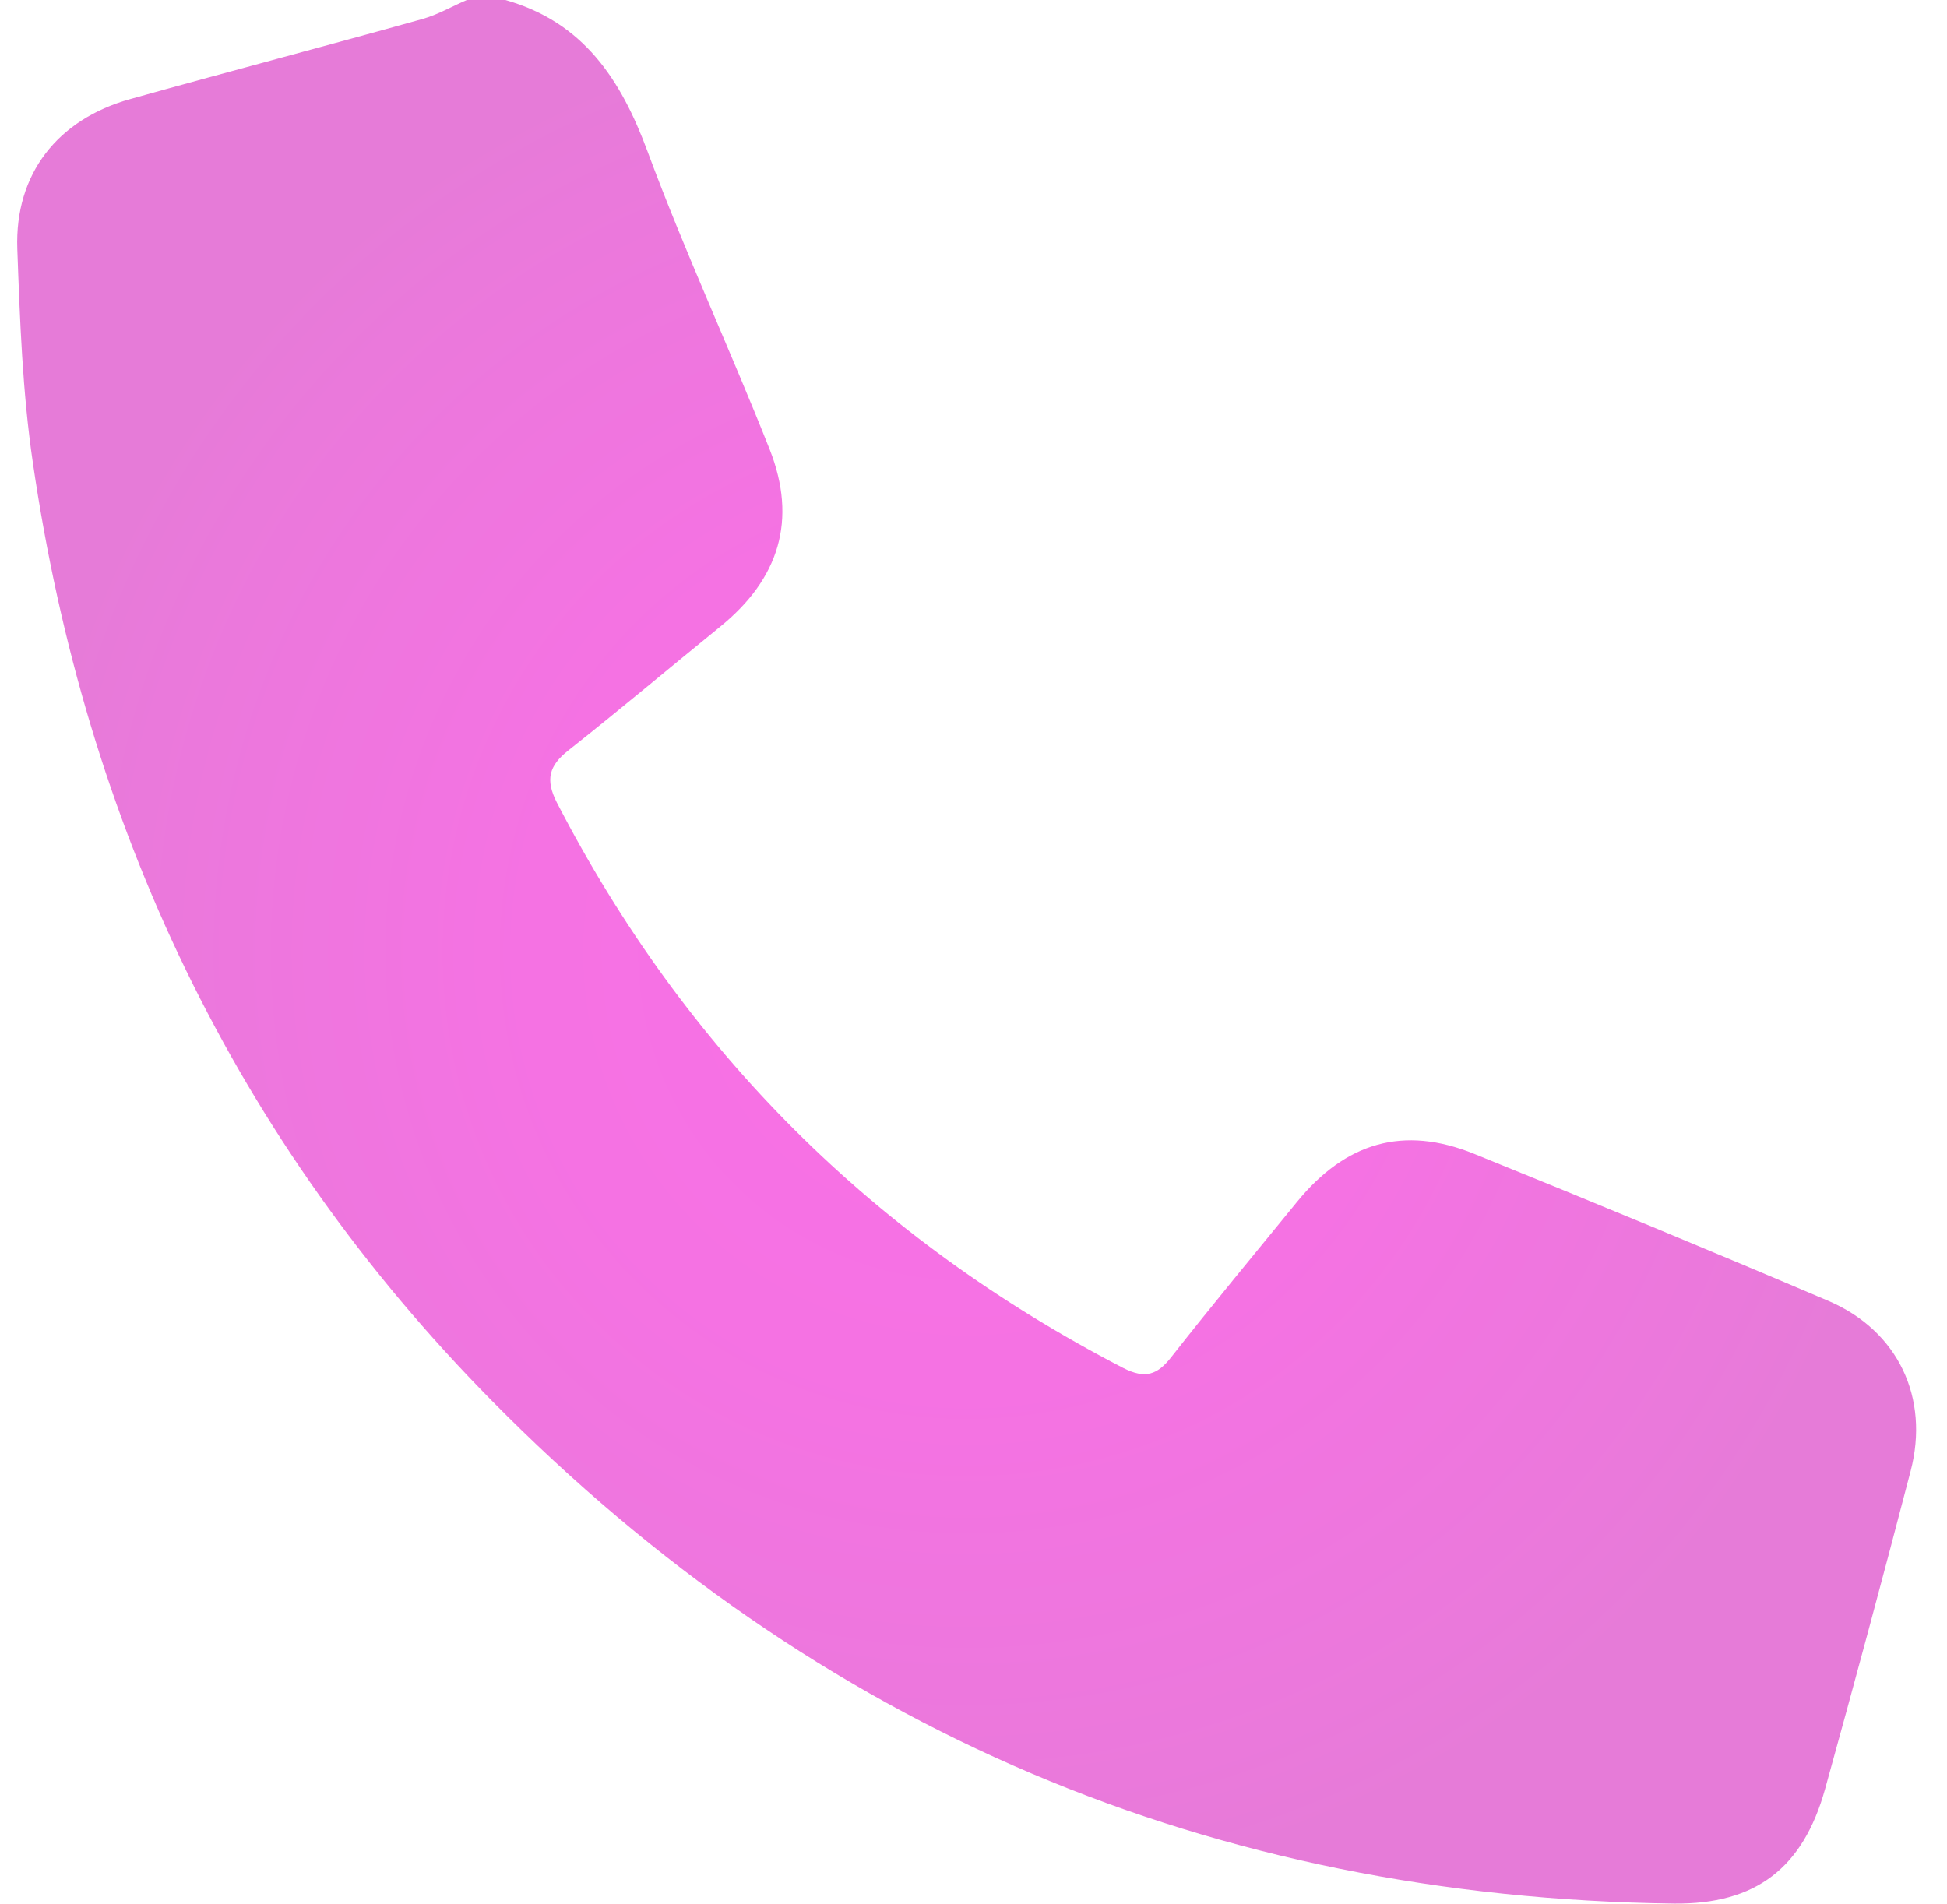
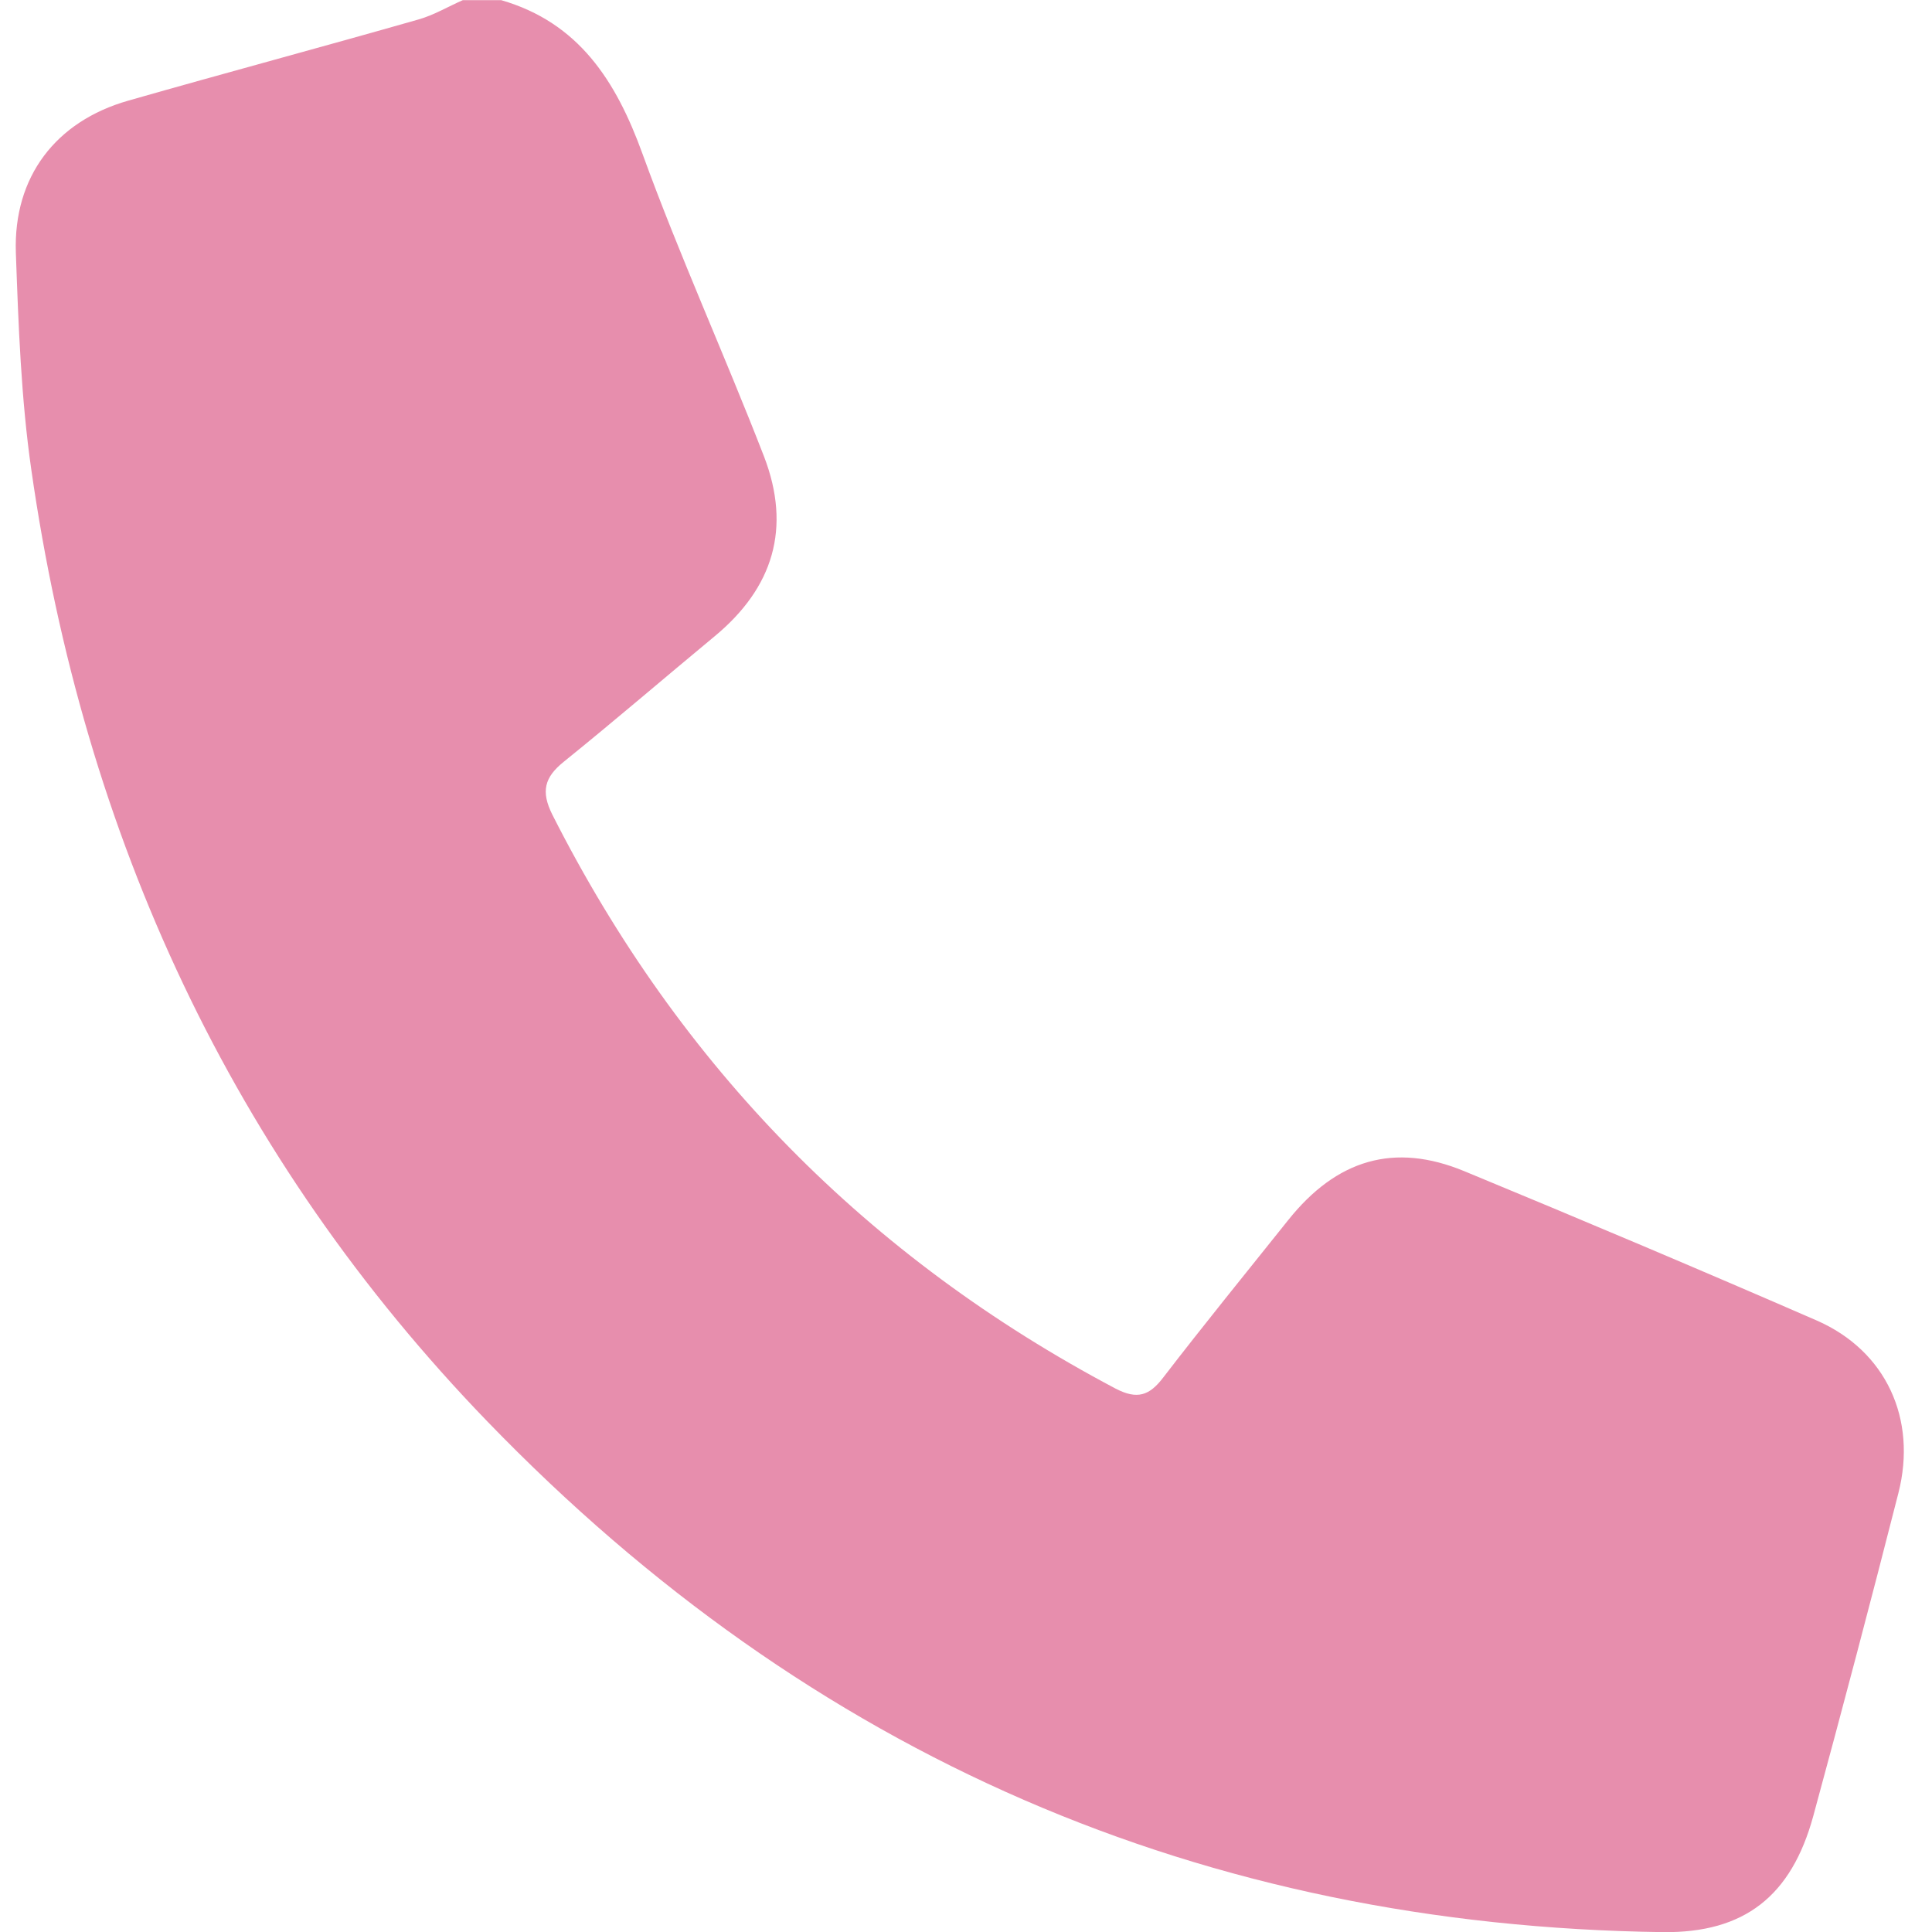
- <svg xmlns="http://www.w3.org/2000/svg" width="45" height="44" viewBox="0 0 45 44" fill="none">
-   <path d="M11.68 0C13.48 0.51 14.35 1.83 14.97 3.51C15.83 5.83 16.88 8.09 17.79 10.39C18.43 12.02 18.01 13.38 16.64 14.49C15.47 15.44 14.32 16.41 13.13 17.35C12.69 17.7 12.6 18.02 12.87 18.55C15.84 24.3 20.21 28.64 25.96 31.62C26.47 31.88 26.75 31.78 27.07 31.37C28.02 30.16 29 28.98 29.97 27.79C31.1 26.4 32.44 26.01 34.07 26.67C36.81 27.78 39.54 28.91 42.26 30.07C43.87 30.76 44.6 32.31 44.16 34C43.52 36.46 42.86 38.91 42.18 41.36C41.67 43.18 40.58 44.02 38.69 44C28 43.86 18.88 39.99 11.37 32.38C5.42 26.35 1.98 19.05 0.76 10.7C0.52 9.07 0.46 7.4 0.4 5.75C0.34 4.02 1.33 2.76 3.01 2.29C5.26 1.66 7.51 1.07 9.76 0.44C10.12 0.34 10.44 0.15 10.79 0C11.09 0 11.39 0 11.68 0Z" fill="url(#paint0_radial_4_984)" />
-   <defs>
-     <radialGradient id="paint0_radial_4_984" cx="0" cy="0" r="1" gradientUnits="userSpaceOnUse" gradientTransform="translate(22.3496 22) scale(21.9727 21.9727)">
-       <stop offset="1.38522e-07" stop-color="#F970E6" />
-       <stop offset="0.464" stop-color="#F572E3" />
-       <stop offset="0.888" stop-color="#EA79DB" />
-       <stop offset="1" stop-color="#E67BD8" />
-     </radialGradient>
-   </defs>
+ <svg xmlns="http://www.w3.org/2000/svg" width="44" height="44" viewBox="0 0 44 44" fill="none">
+   <path d="M11.413 0.003C13.176 0.513 14.029 1.833 14.636 3.513C15.479 5.833 16.508 8.093 17.399 10.393C18.026 12.023 17.615 13.383 16.273 14.493C15.126 15.443 13.999 16.413 12.834 17.353C12.402 17.703 12.314 18.023 12.579 18.553C15.489 24.303 19.77 28.643 25.404 31.623C25.903 31.883 26.178 31.783 26.491 31.373C27.422 30.163 28.382 28.983 29.333 27.793C30.44 26.403 31.753 26.013 33.349 26.673C36.034 27.783 38.709 28.913 41.374 30.073C42.951 30.763 43.666 32.313 43.235 34.003C42.608 36.463 41.962 38.913 41.295 41.363C40.796 43.183 39.728 44.023 37.876 44.003C27.402 43.863 18.467 39.993 11.109 32.383C5.28 26.353 1.909 19.053 0.714 10.703C0.479 9.073 0.42 7.403 0.361 5.753C0.303 4.023 1.272 2.763 2.918 2.293C5.123 1.663 7.327 1.073 9.532 0.443C9.884 0.343 10.198 0.153 10.541 0.003C10.835 0.003 11.129 0.003 11.413 0.003Z" fill="#E78EAD" />
</svg>
